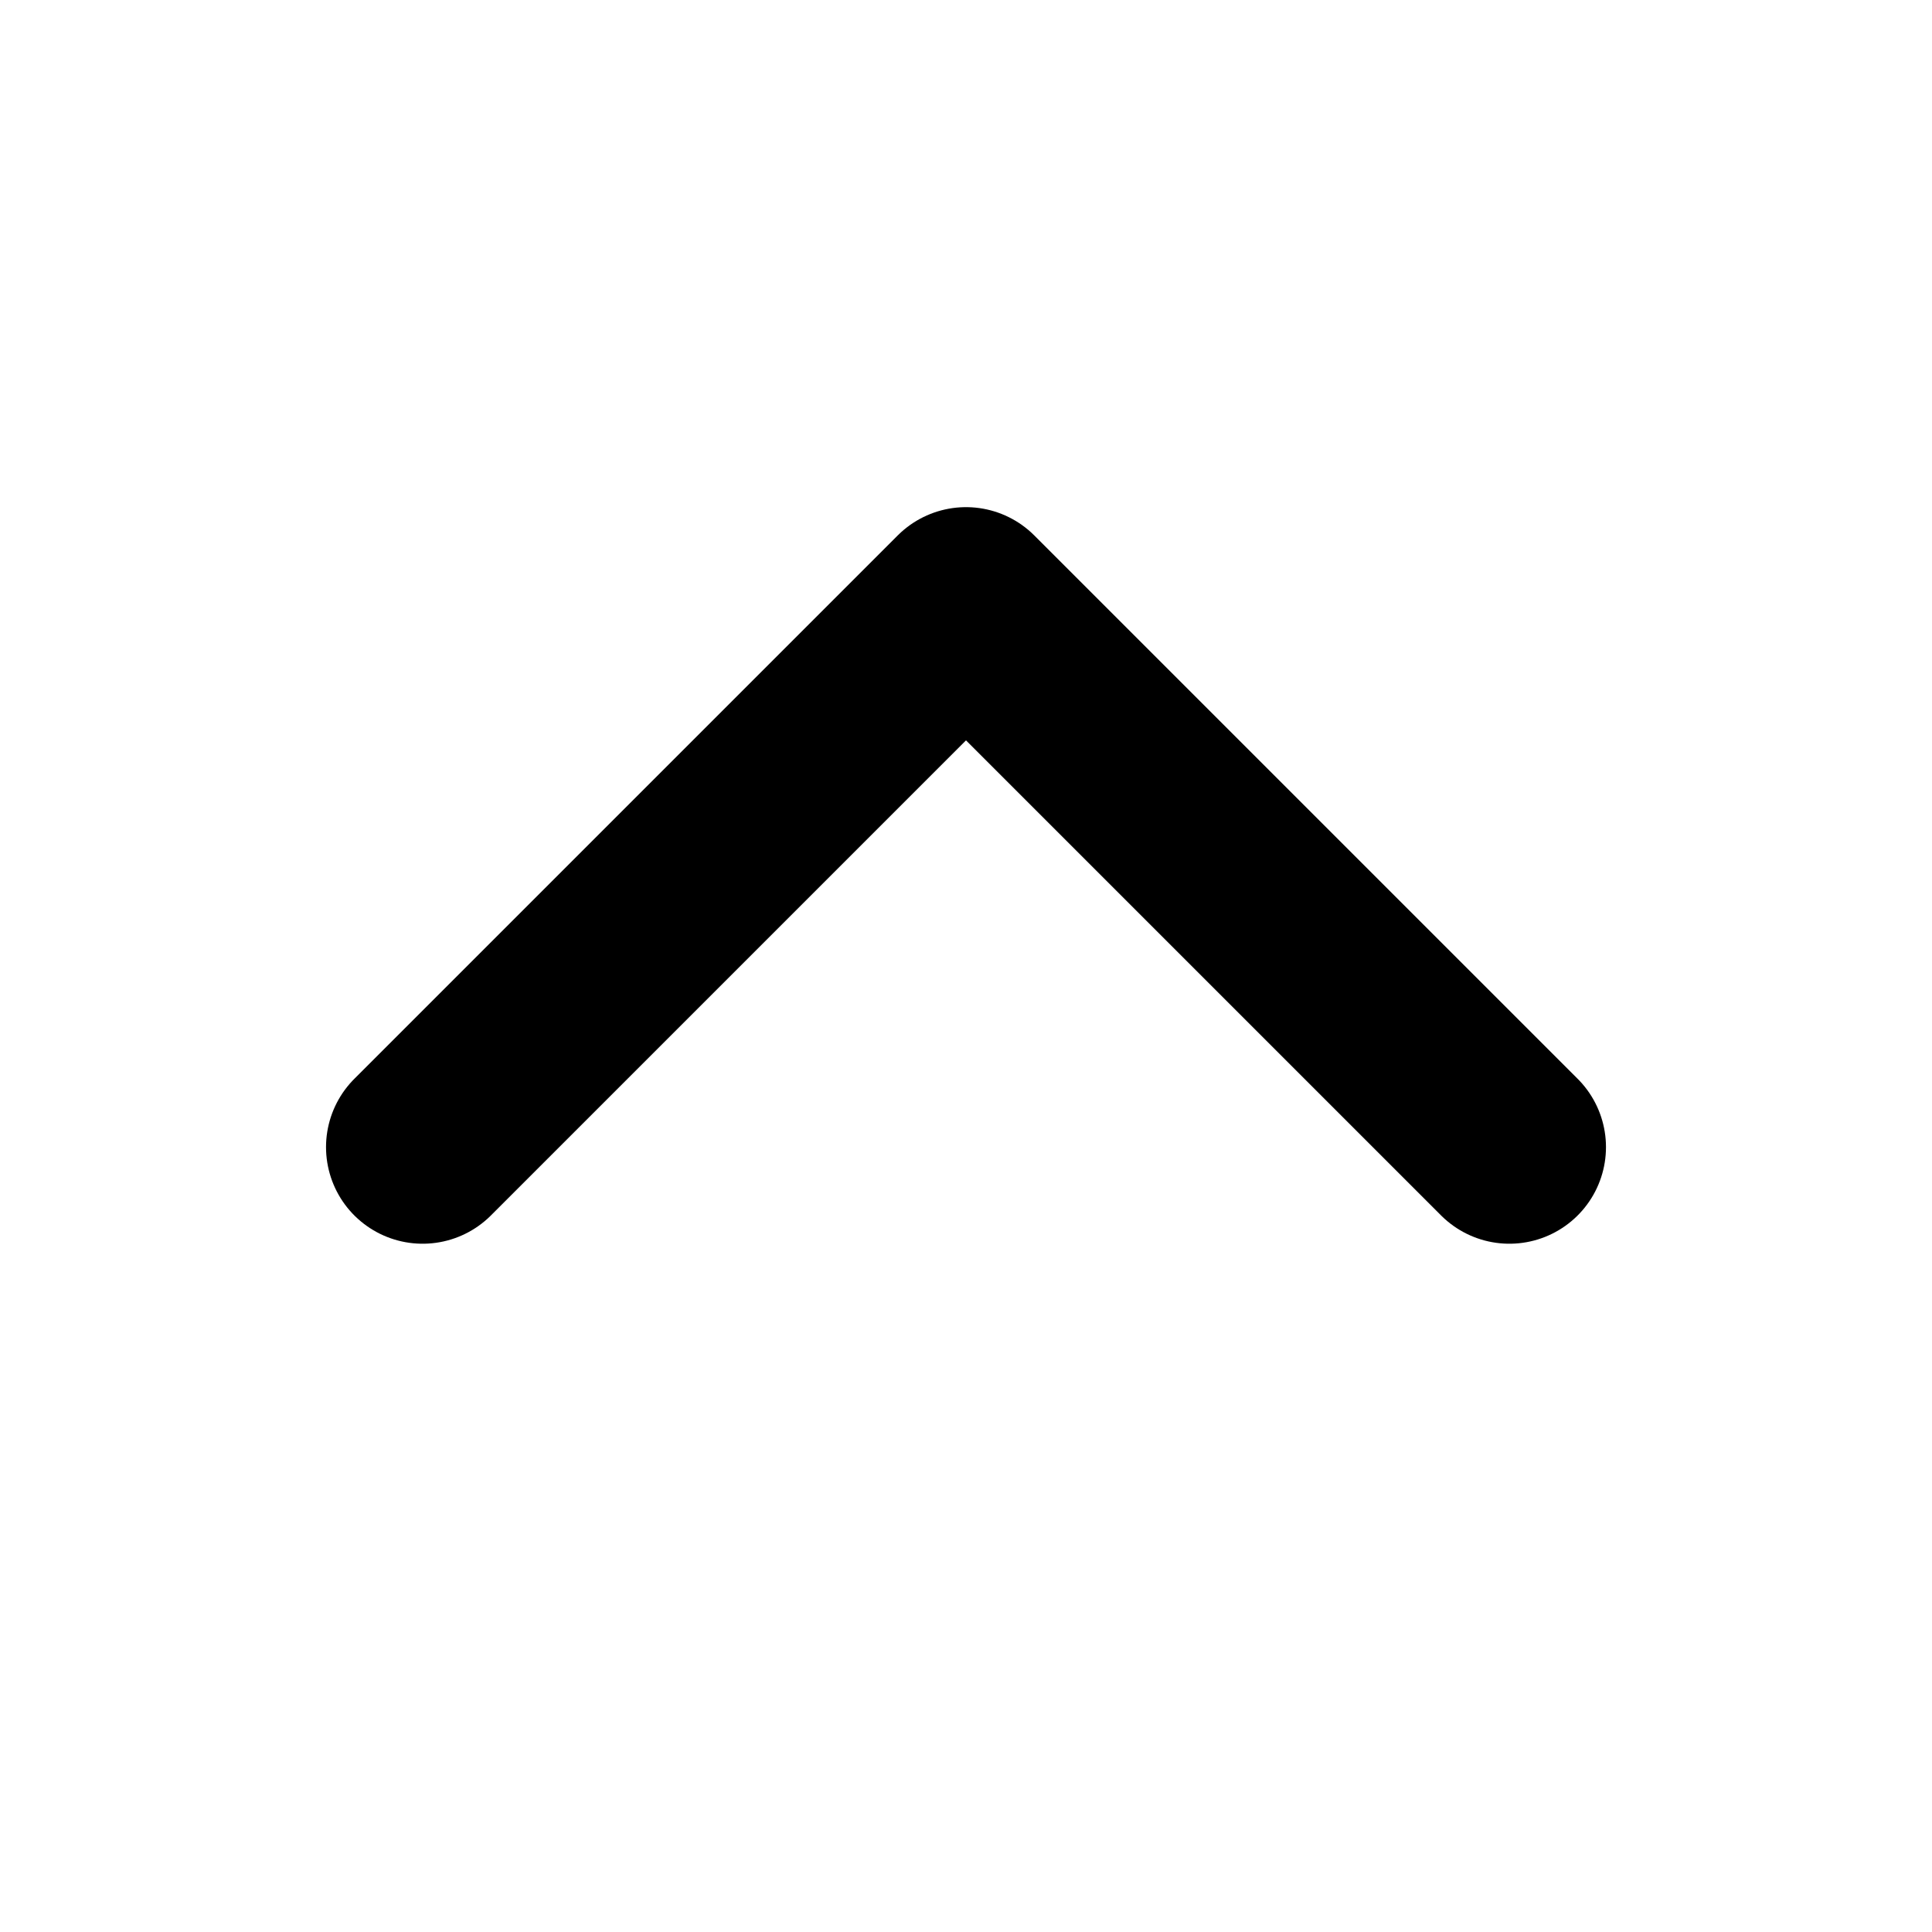
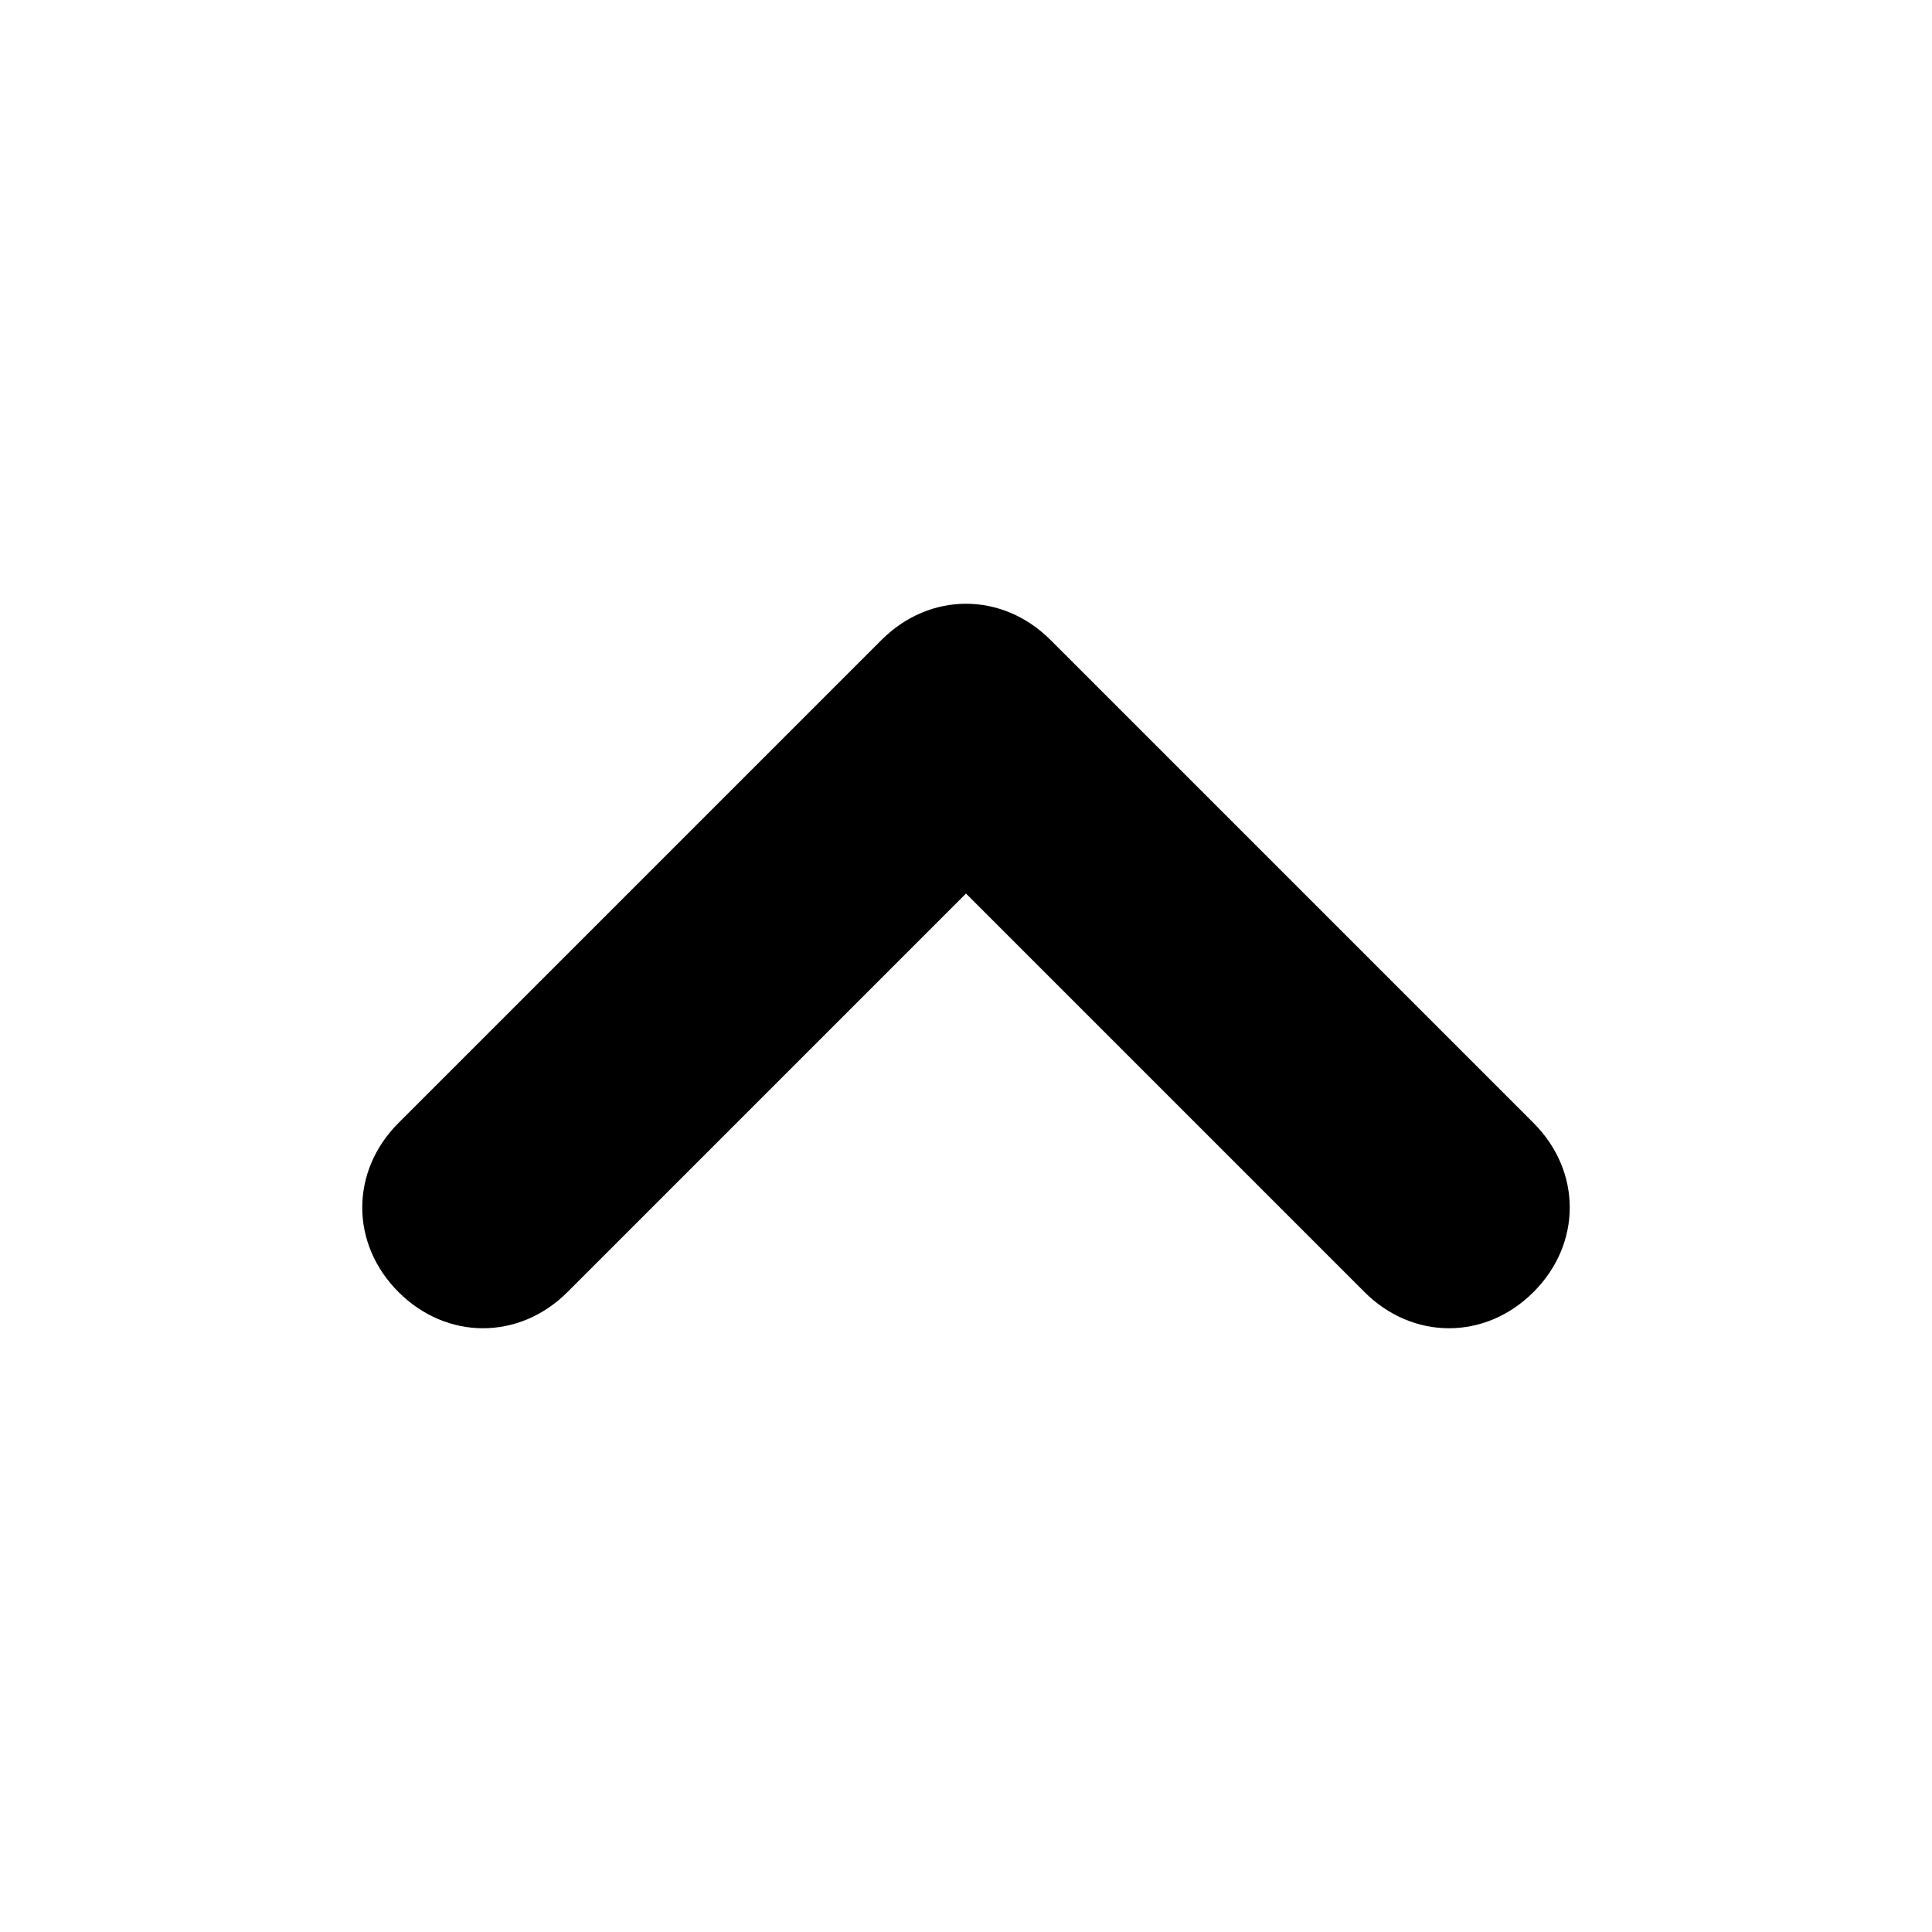
<svg xmlns="http://www.w3.org/2000/svg" width="16" height="16" viewBox="0 0 16 16">
-   <polyline points="3.5,9.5 8,5 12.5,9.5" fill="none" stroke="currentColor" stroke-width="1.6" stroke-linecap="round" stroke-linejoin="round" />
+   <path fill="currentColor" class="ColorScheme-Text" d="M 3.3 10.7 C 2.9 10.3 2.9 9.7 3.3 9.3 L 7.3 5.3 C 7.7 4.9 8.3 4.9 8.7 5.3 L 12.7 9.3 C 13.1 9.7 13.1 10.3 12.7 10.7 C 12.3 11.1 11.7 11.1 11.3 10.7 L 8 7.4 L 4.7 10.7 C 4.3 11.1 3.7 11.1 3.3 10.7 Z" />
</svg>
